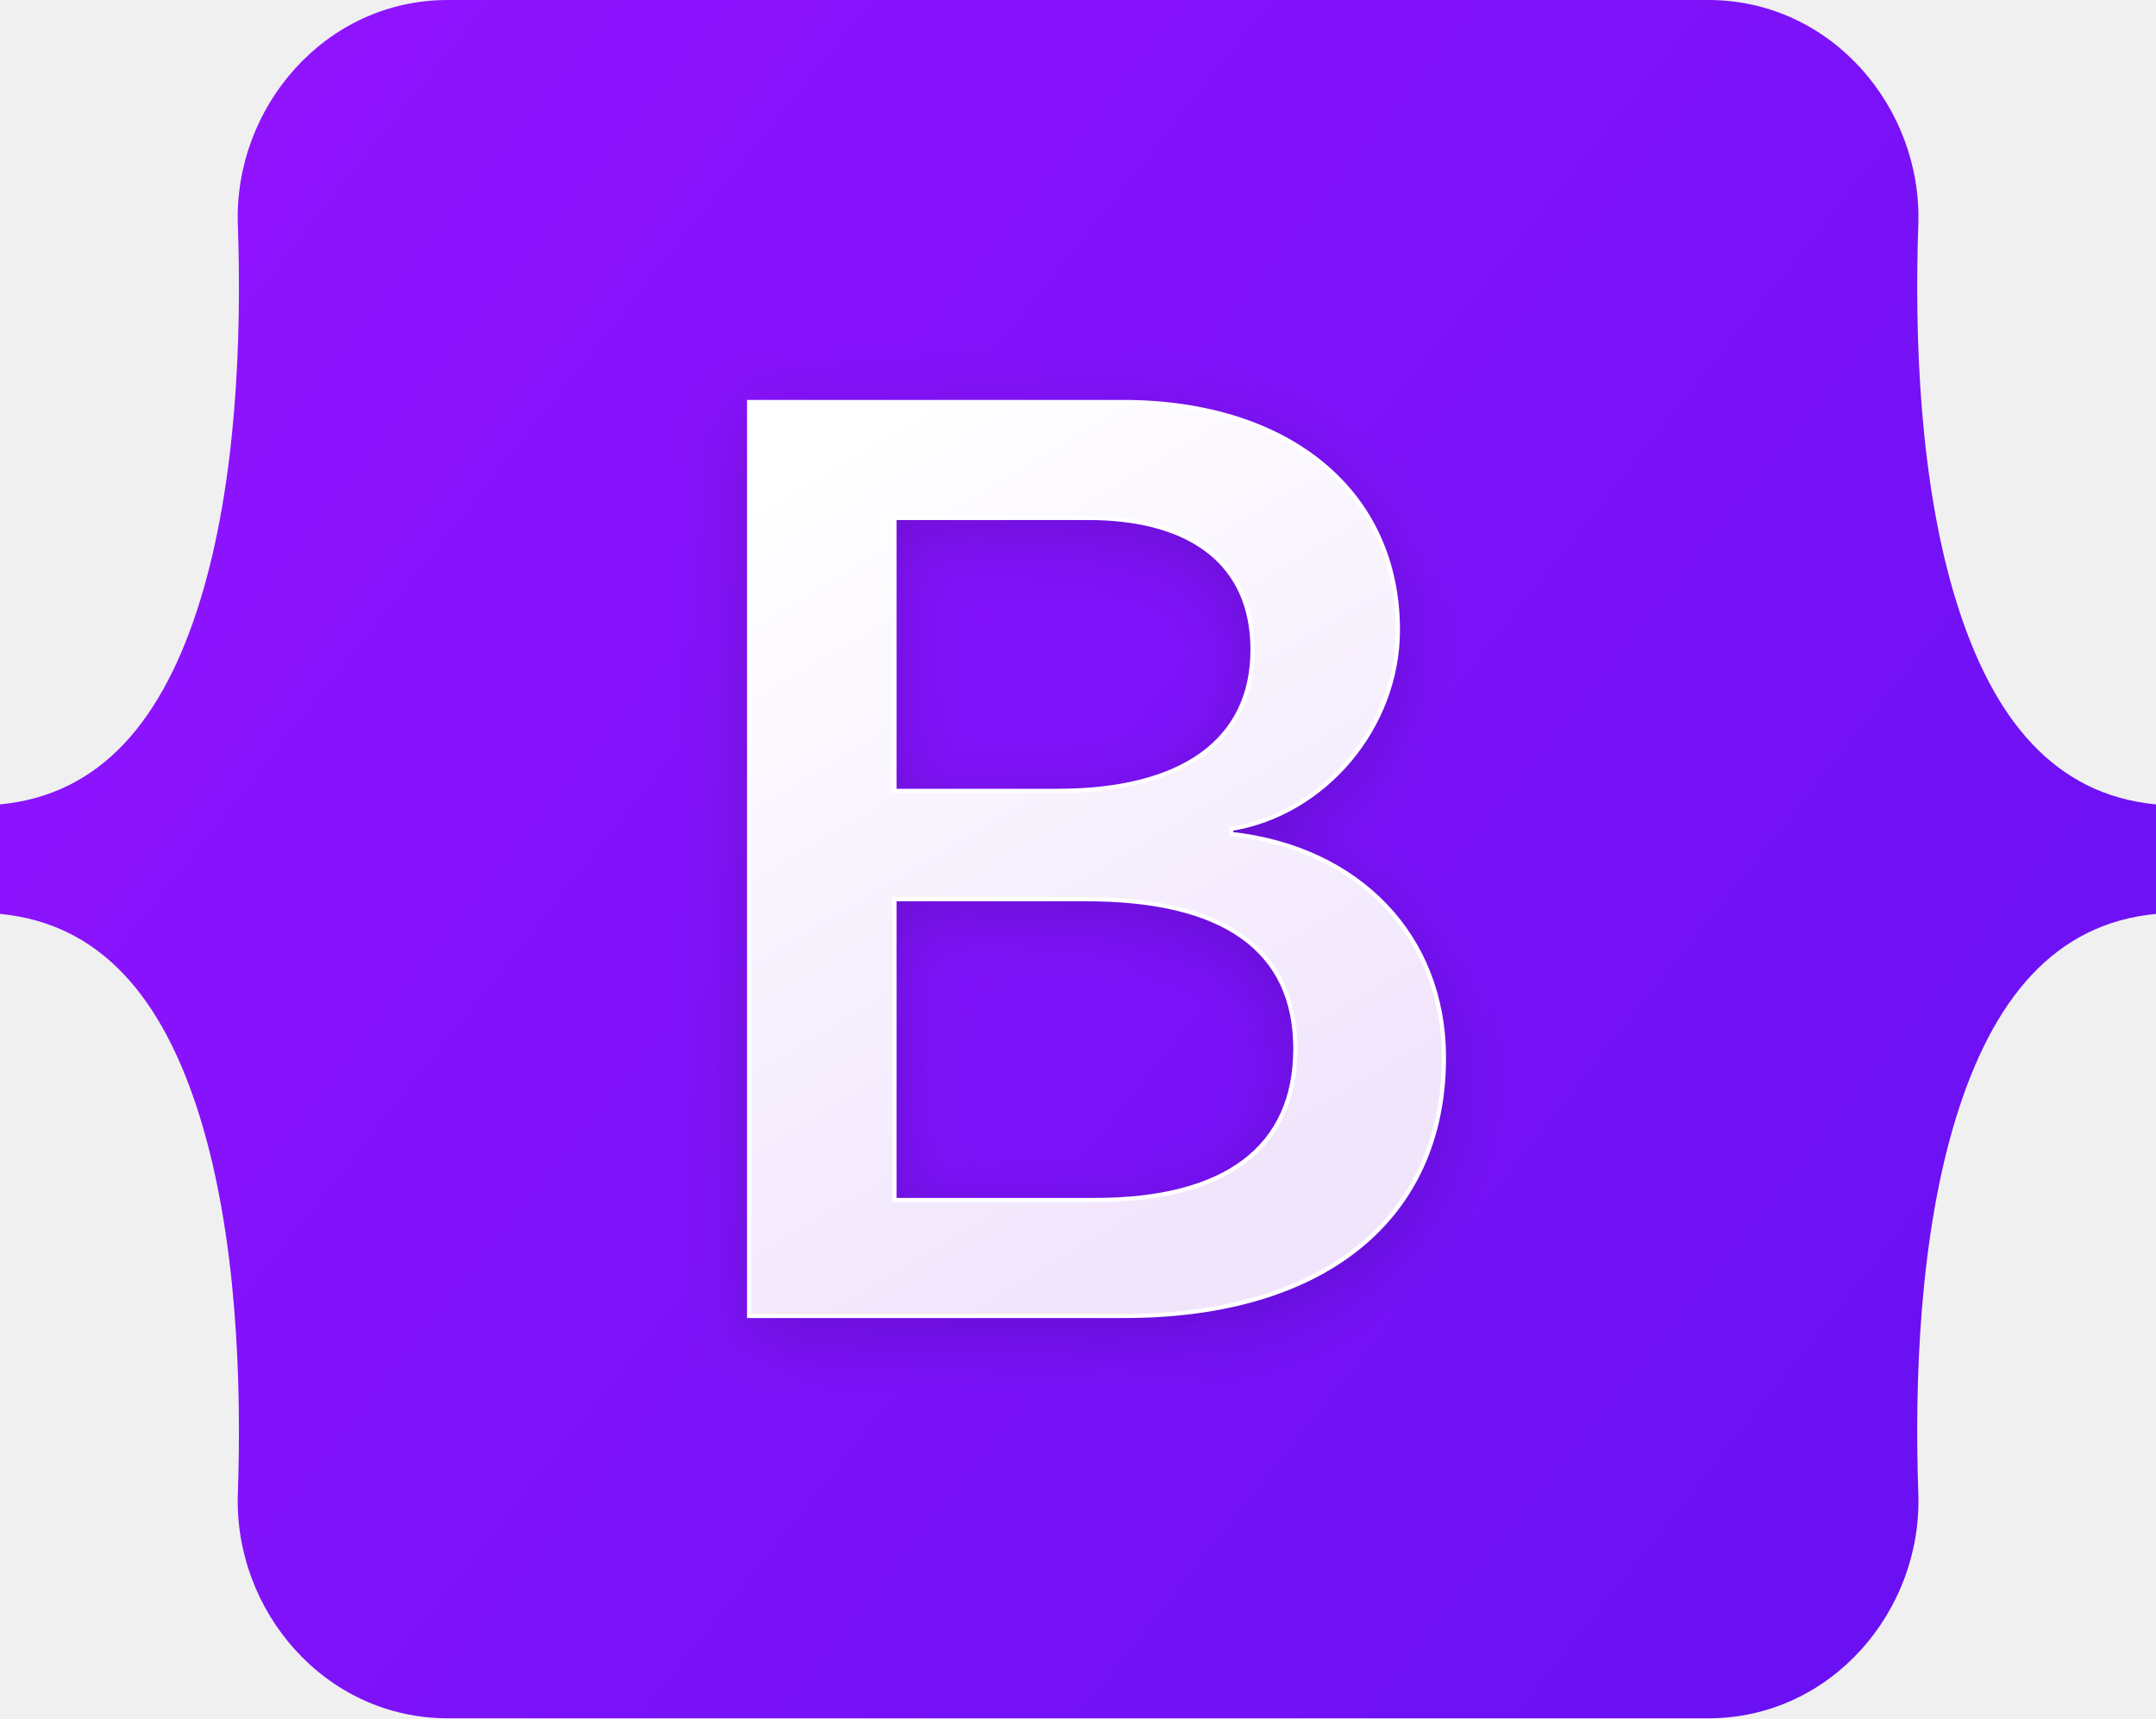
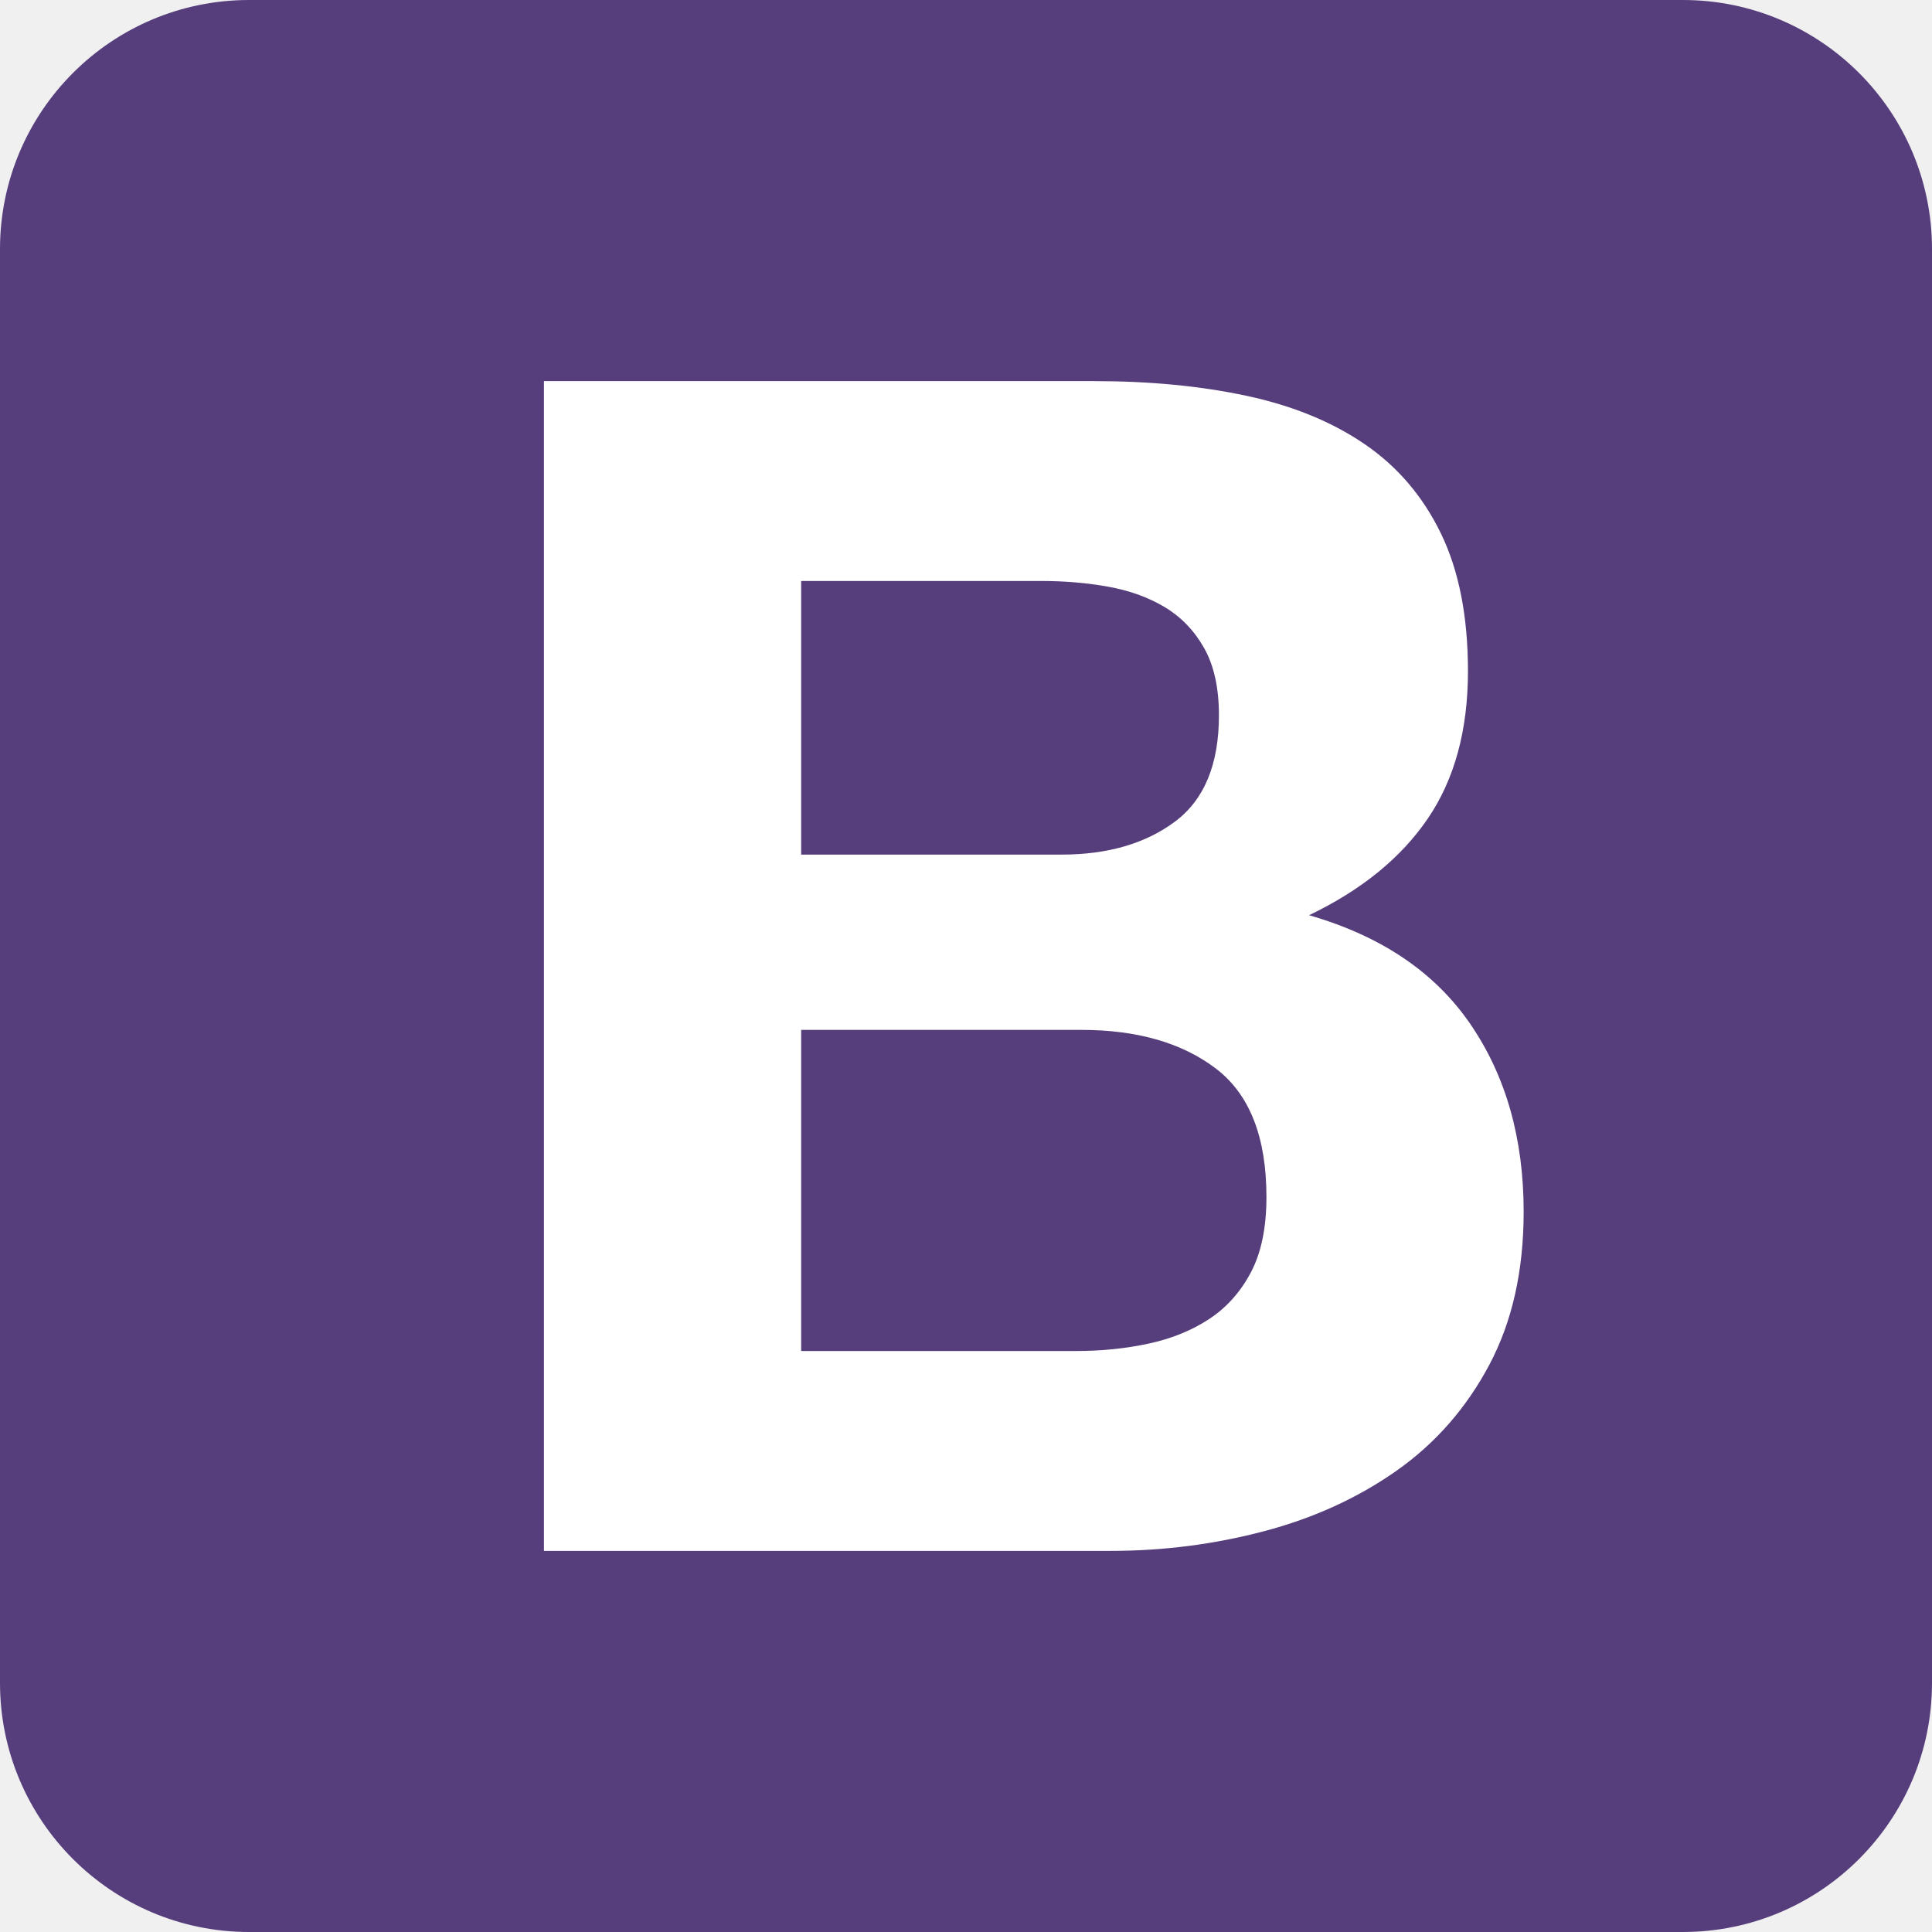
- <svg xmlns="http://www.w3.org/2000/svg" width="512" height="408">
-   <defs>
-     <linearGradient id="bs-logo-a" x1="76.079" x2="523.48" y1="10.798" y2="365.945" gradientUnits="userSpaceOnUse">
-       <stop stop-color="#9013fe" />
-       <stop offset="1" stop-color="#6610f2" />
-     </linearGradient>
-     <linearGradient id="bs-logo-b" x1="193.508" x2="293.514" y1="109.74" y2="278.872" gradientUnits="userSpaceOnUse">
-       <stop stop-color="#fff" />
-       <stop offset="1" stop-color="#f1e5fc" />
-     </linearGradient>
-     <filter id="bs-logo-c" width="197" height="249" x="161.901" y="83.457" color-interpolation-filters="sRGB" filterUnits="userSpaceOnUse">
-       <feFlood flood-opacity="0" result="BackgroundImageFix" />
-       <feColorMatrix in="SourceAlpha" values="0 0 0 0 0 0 0 0 0 0 0 0 0 0 0 0 0 0 127 0" />
-       <feOffset dy="4" />
-       <feGaussianBlur stdDeviation="8" />
-       <feColorMatrix values="0 0 0 0 0 0 0 0 0 0 0 0 0 0 0 0 0 0 0.15 0" />
-       <feBlend in2="BackgroundImageFix" result="effect1_dropShadow" />
-       <feBlend in="SourceGraphic" in2="effect1_dropShadow" result="shape" />
-     </filter>
-   </defs>
-   <path fill="url(#bs-logo-a)" d="M56.481 53.32C55.515 25.58 77.128 0 106.342 0h299.353c29.214 0 50.827 25.58 49.861 53.32-.928 26.647.277 61.165 8.964 89.31 8.715 28.232 23.411 46.077 47.48 48.37v26c-24.069 2.293-38.765 20.138-47.48 48.37-8.687 28.145-9.892 62.663-8.964 89.311.966 27.739-20.647 53.319-49.861 53.319H106.342c-29.214 0-50.827-25.58-49.86-53.319.927-26.648-.278-61.166-8.966-89.311C38.802 237.138 24.07 219.293 0 217v-26c24.069-2.293 38.802-20.138 47.516-48.37 8.688-28.145 9.893-62.663 8.965-89.31z" />
-   <path fill="url(#bs-logo-b)" filter="url(#bs-logo-c)" stroke="#fff" d="M267.103 312.457c47.297 0 75.798-23.158 75.798-61.355 0-28.873-20.336-49.776-50.532-53.085v-1.203c22.185-3.609 39.594-24.211 39.594-47.219 0-32.783-25.882-54.138-65.322-54.138h-88.74v217h89.202zm-54.692-189.48h45.911c24.958 0 39.131 11.128 39.131 31.279 0 21.505-16.484 33.535-46.372 33.535h-38.67v-64.814zm0 161.961v-71.431h45.602c32.661 0 49.608 12.03 49.608 35.49 0 23.459-16.484 35.941-47.605 35.941h-47.605z" />
+ <svg xmlns="http://www.w3.org/2000/svg" width="800px" height="800px" viewBox="0 0 256 256" version="1.1" preserveAspectRatio="xMidYMid">
+   <g>
+     <path d="M0,222.991 C0,241.223 14.779,256 33.009,256 L222.991,256 C241.223,256 256,241.221 256,222.991 L256,33.009 C256,14.777 241.221,0 222.991,0 L33.009,0 C14.777,0 0,14.779 0,33.009 L0,222.991 Z" fill="#563D7C">
+ 
+ </path>
+     <path d="M106.158,113.238 L106.158,76.985 L138.069,76.985 C141.109,76.985 144.039,77.238 146.861,77.744 C149.683,78.251 152.18,79.155 154.351,80.458 C156.522,81.761 158.258,83.57 159.561,85.885 C160.863,88.201 161.515,91.168 161.515,94.786 C161.515,101.298 159.561,106.002 155.653,108.896 C151.746,111.791 146.753,113.238 140.674,113.238 L106.158,113.238 L106.158,113.238 Z M72.075,50.5 L72.075,205.5 L147.187,205.5 C154.134,205.5 160.9,204.632 167.485,202.895 C174.07,201.158 179.931,198.481 185.069,194.863 C190.206,191.245 194.295,186.577 197.334,180.861 C200.373,175.144 201.893,168.378 201.893,160.563 C201.893,150.866 199.541,142.581 194.838,135.707 C190.134,128.832 183.006,124.02 173.454,121.27 C180.401,117.942 185.648,113.672 189.193,108.462 C192.739,103.252 194.512,96.74 194.512,88.924 C194.512,81.688 193.318,75.61 190.93,70.689 C188.542,65.768 185.177,61.825 180.835,58.858 C176.494,55.891 171.284,53.756 165.205,52.454 C159.127,51.151 152.397,50.5 145.016,50.5 L72.075,50.5 L72.075,50.5 Z M106.158,179.015 L106.158,136.466 L143.279,136.466 C150.66,136.466 156.594,138.167 161.081,141.568 C165.567,144.969 167.81,150.649 167.81,158.609 C167.81,162.662 167.123,165.99 165.748,168.595 C164.373,171.2 162.528,173.263 160.212,174.782 C157.897,176.302 155.219,177.387 152.18,178.039 C149.141,178.69 145.957,179.015 142.628,179.015 L106.158,179.015 L106.158,179.015 Z" fill="#FFFFFF">
+ 
+ </path>
+   </g>
</svg>
